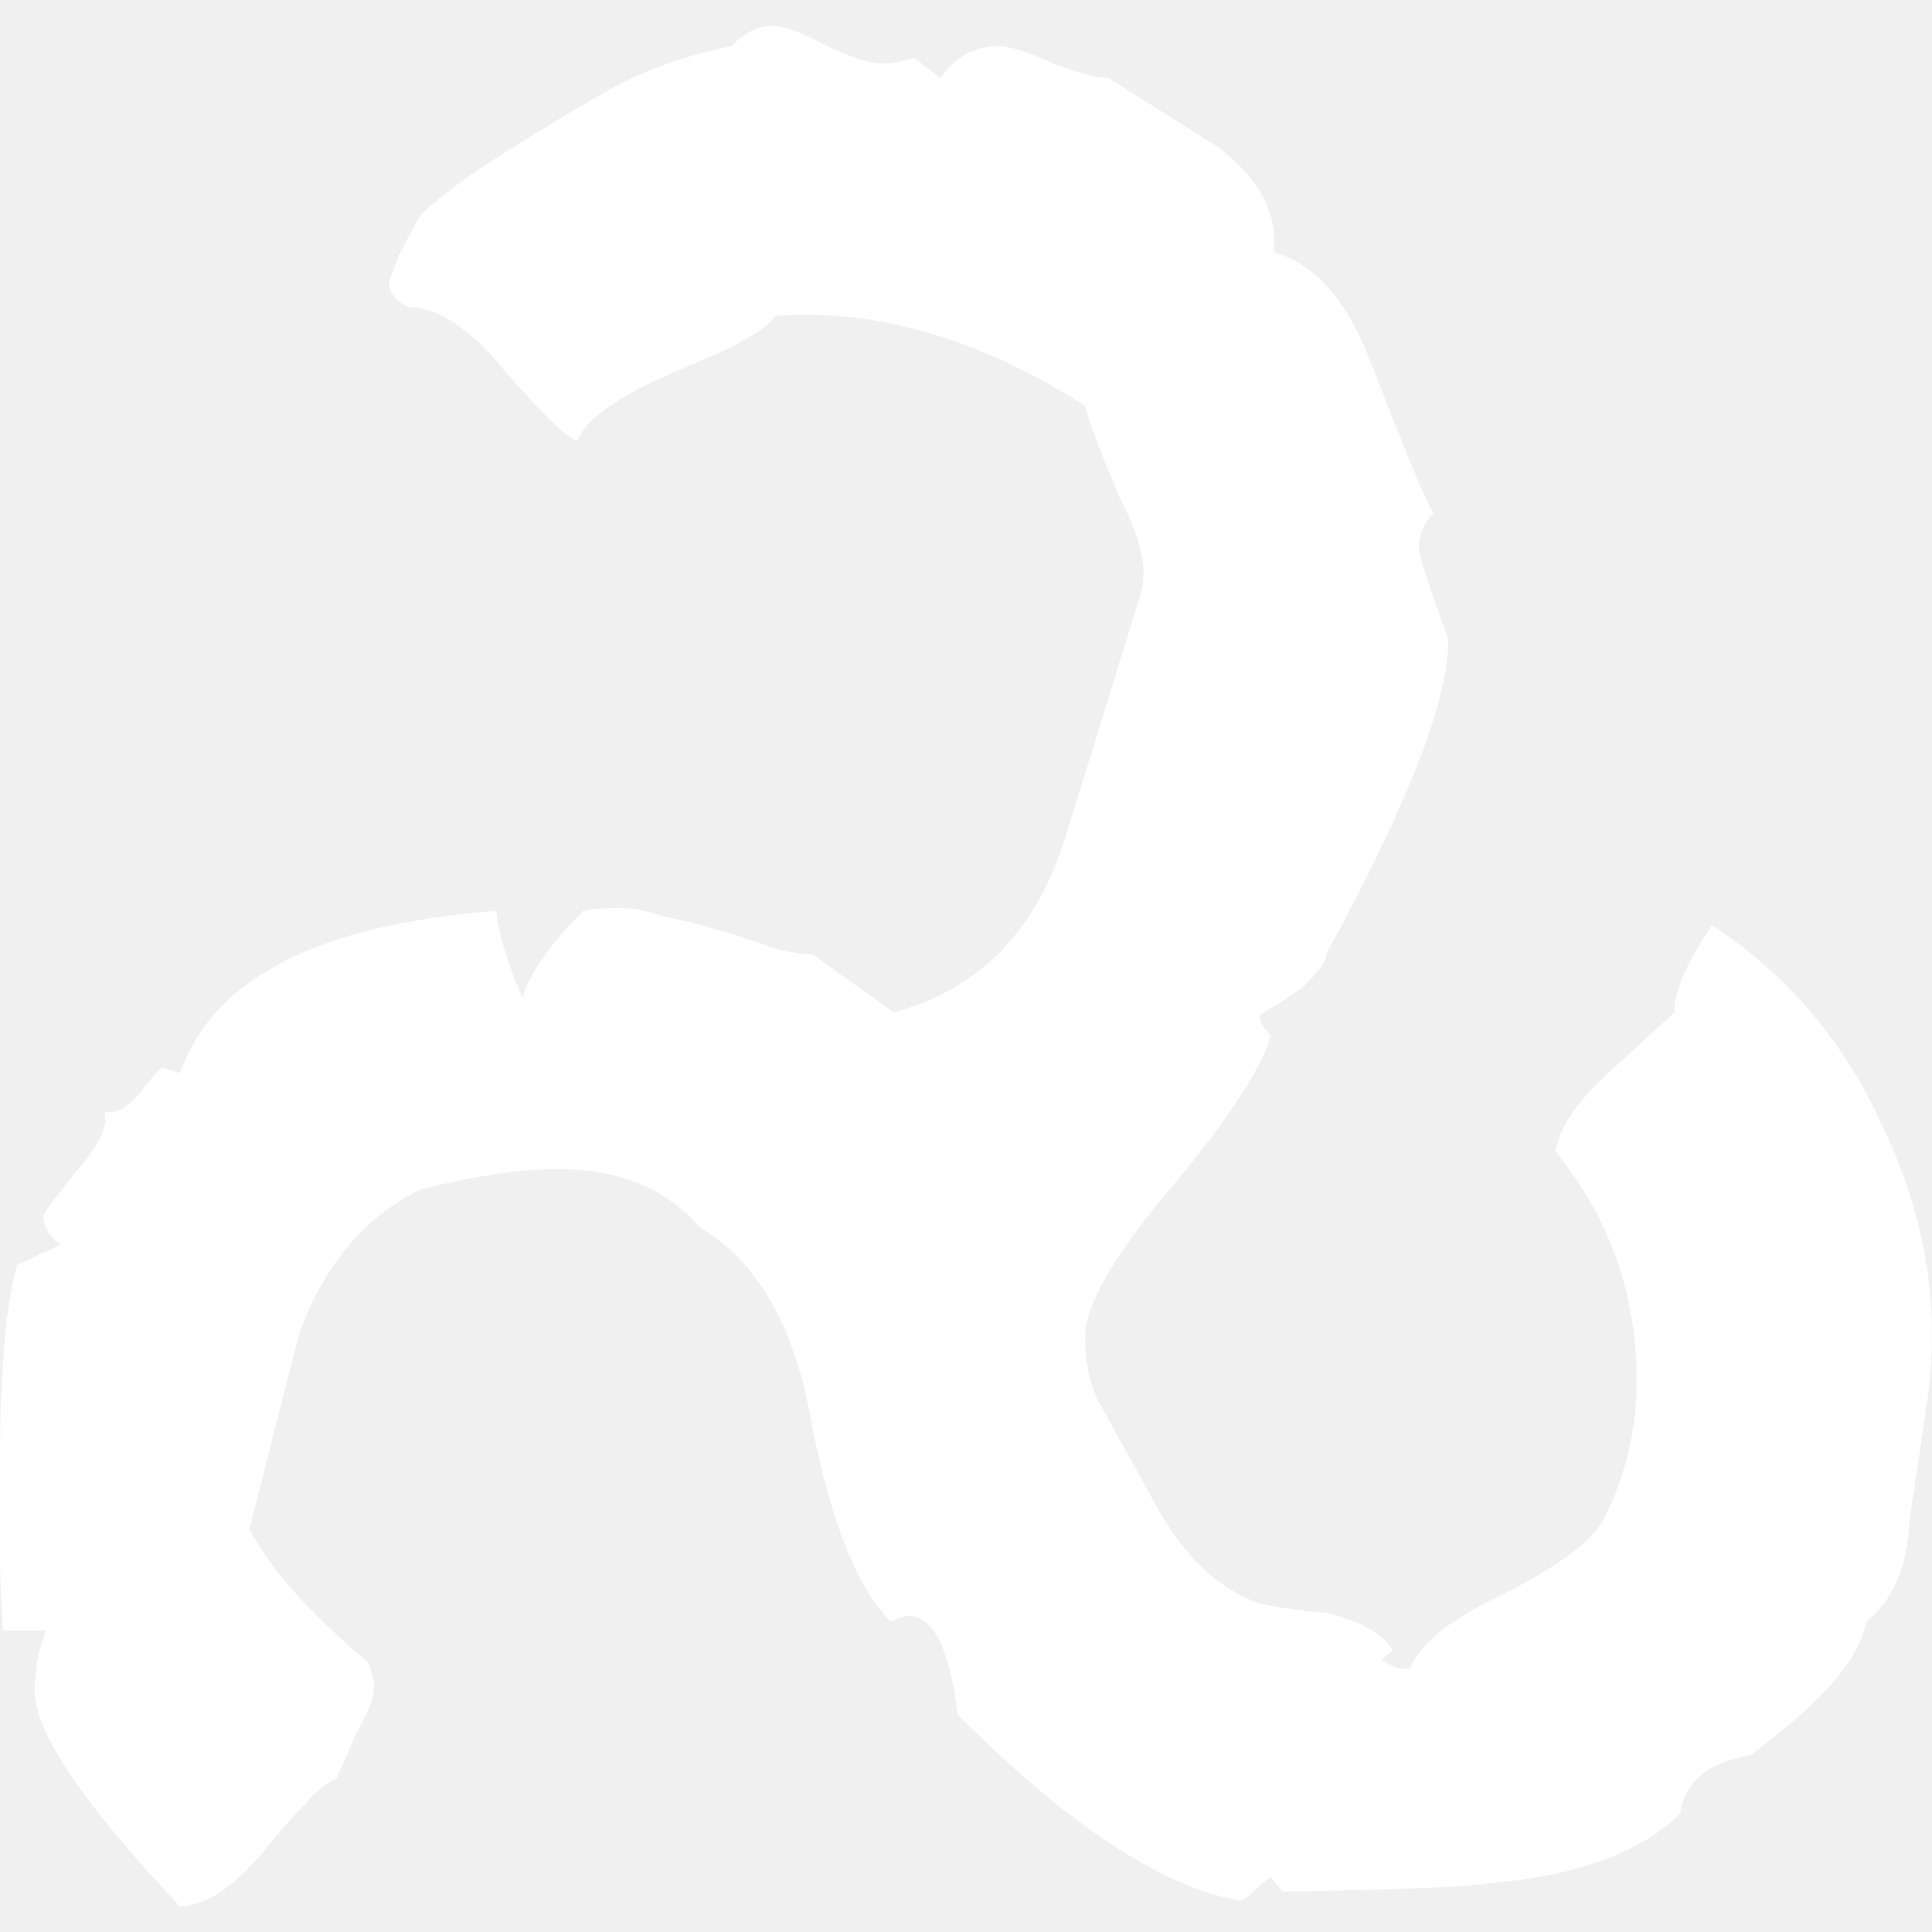
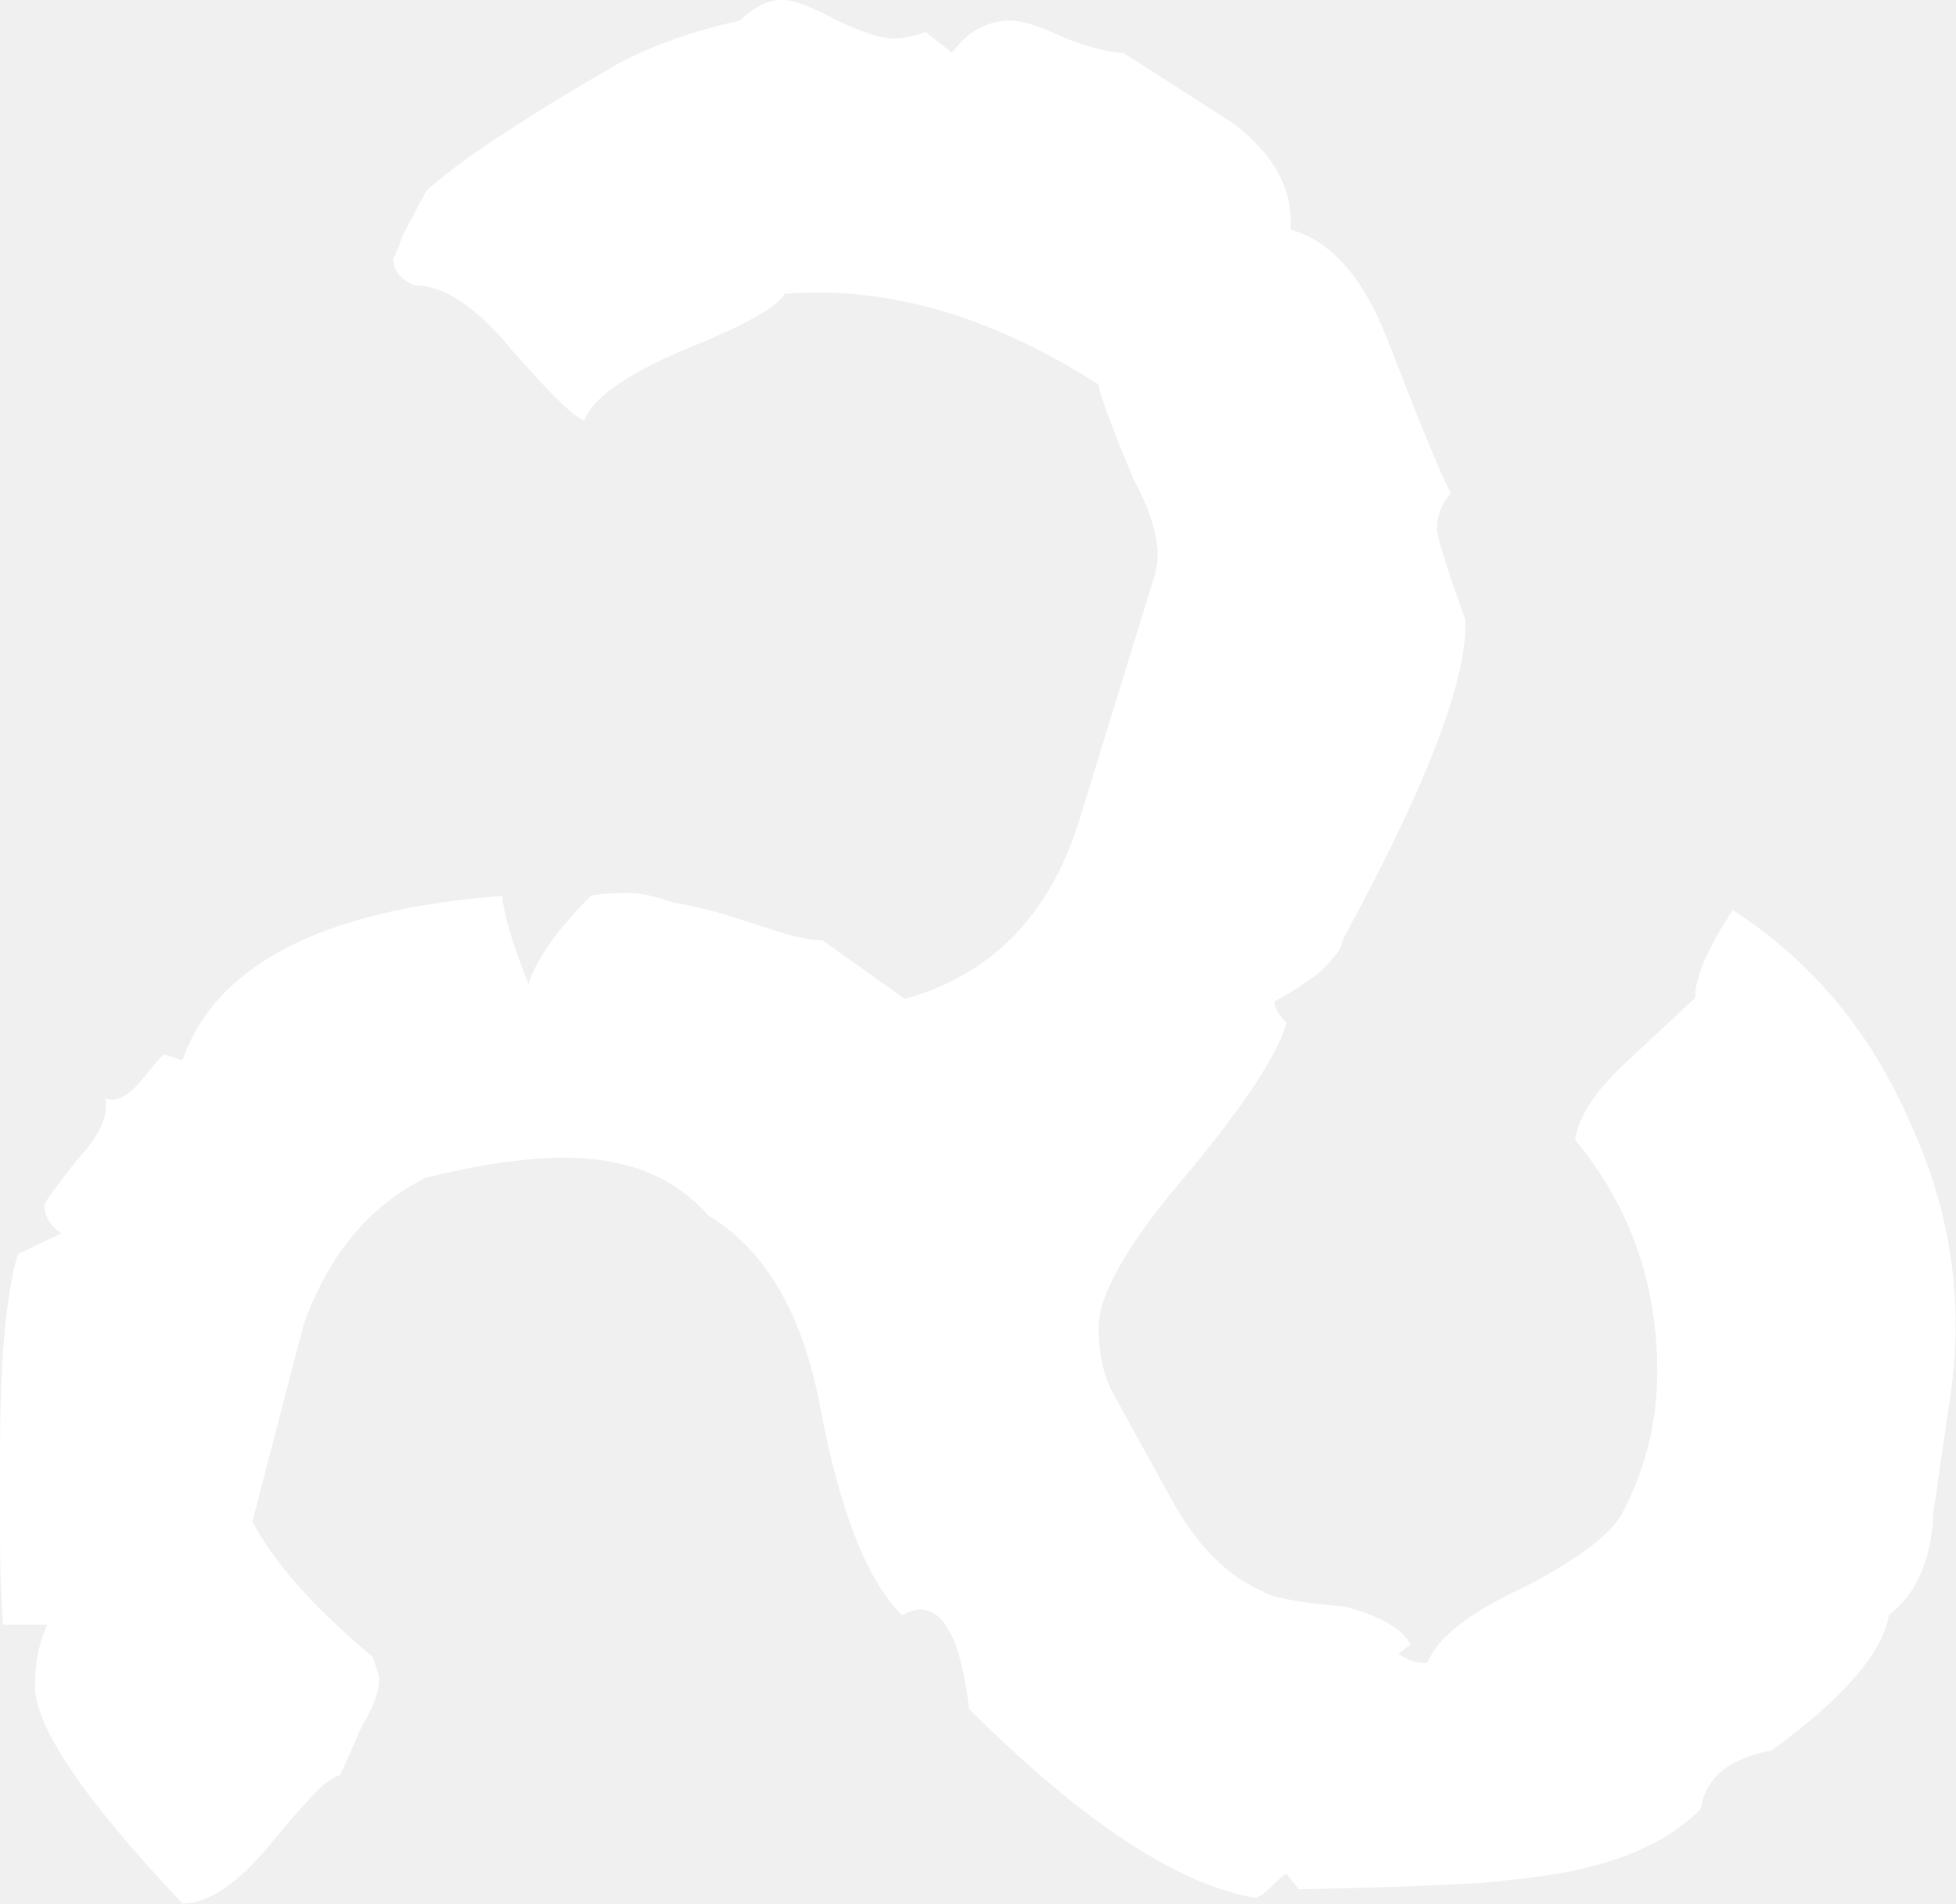
- <svg xmlns="http://www.w3.org/2000/svg" viewBox="0 0 20.139 19.602" width="32" height="32" fill="#FFFFFF">
-   <path d="M19.904 15.579q-.03.726-.453 1.058-.091.575-1.21 1.392-.666.12-.726.605-.605.605-1.967.726-.332.06-2.178.09l-.12-.15q-.03 0-.152.12-.12.121-.181.121-1.21-.211-2.935-1.936-.12-1.028-.514-1.028-.06 0-.181.06-.545-.544-.847-2.178-.273-1.421-1.15-1.936-.514-.605-1.482-.605-.575 0-1.422.212-.877.424-1.27 1.513L2.6 15.669q.333.636 1.24 1.392.061.181.061.242 0 .181-.181.484l-.212.484q-.151.06-.333.272-.181.182-.423.484-.484.575-.878.575Q.363 17.999.363 17.363q0-.363.121-.635H.03Q0 16.244 0 15.821v-.817q0-1.482.181-2.087l.454-.212q-.181-.121-.181-.303 0-.03.332-.453.363-.394.303-.636.151.06.363-.181.212-.272.242-.272l.182.06q.514-1.482 3.297-1.694.03.333.272.908.121-.394.635-.908.121-.03.393-.03.182 0 .454.09.303.061.605.152.303.09.545.181.242.061.393.061l.847.605q1.331-.363 1.785-1.815l.786-2.541q.121-.363-.212-.998-.332-.787-.363-.968-1.663-1.059-3.236-.938-.121.212-1.029.575-.907.393-1.028.726-.152-.03-.756-.726-.545-.666-.999-.666-.211-.09-.211-.272.03-.06.09-.242.091-.182.242-.454.333-.302.817-.605.514-.333 1.15-.696.544-.302 1.27-.453Q7.835 0 8.047 0q.181 0 .574.212.394.181.575.181.151 0 .333-.06L9.8.544q.242-.332.605-.332.182 0 .575.181.393.151.575.151l1.149.726q.635.484.575 1.09.635.181.998 1.119.575 1.482.665 1.603-.15.151-.15.363 0 .121.302.938.03.907-1.27 3.297 0 .09-.122.212-.09.12-.242.211-.12.091-.242.152l-.09.06q0 .09.12.212-.15.514-1.028 1.573-.908 1.059-.908 1.573 0 .363.121.635l.636 1.15q.393.695.937.937.152.091.847.152.545.15.666.393l-.121.09q.181.122.302.091.152-.393.999-.786.877-.454 1.028-.787.333-.665.333-1.421 0-1.362-.847-2.39.06-.363.514-.787l.726-.665q0-.333.393-.908 1.21.787 1.815 2.178.636 1.362.424 2.814z" />
+ <svg xmlns="http://www.w3.org/2000/svg" width="32.88" height="32" fill="#fff" viewBox="0 0 20.69 19.6">
+   <path d="M20.45 15.74q-.03.74-.47 1.08-.1.6-1.24 1.43-.68.13-.75.62-.62.63-2.02.75-.34.06-2.23.1l-.13-.16q-.03 0-.15.12-.13.13-.19.13-1.24-.22-3.02-2-.12-1.05-.52-1.05-.07 0-.19.06-.56-.56-.87-2.23-.28-1.46-1.18-2-.53-.61-1.52-.61-.6 0-1.46.21-.9.44-1.3 1.56l-.54 2.08q.34.65 1.27 1.43.07.18.07.25 0 .18-.19.5l-.22.5q-.15.05-.34.27-.18.19-.43.5-.5.59-.9.59-1.56-1.65-1.56-2.3 0-.37.13-.65H.03q-.03-.5-.03-.94v-.83Q0 13.62.19 13l.46-.22q-.18-.12-.18-.3 0-.04.34-.47.37-.4.3-.66.16.07.38-.18.22-.28.25-.28l.19.06q.53-1.52 3.38-1.74.04.34.28.93.13-.4.66-.93.12-.03.4-.03.19 0 .47.1.3.05.62.15l.56.18q.25.07.4.07l.87.62q1.37-.38 1.84-1.87l.8-2.6q.13-.38-.22-1.03-.34-.81-.37-1-1.7-1.09-3.32-.96-.13.22-1.06.59-.93.4-1.06.75-.15-.04-.77-.75-.56-.68-1.03-.68-.22-.1-.22-.28.04-.07.1-.25l.25-.47q.34-.3.84-.62.52-.34 1.18-.72.56-.3 1.3-.46.22-.22.44-.22.18 0 .59.22.4.19.59.19.15 0 .34-.07l.28.22q.25-.34.62-.34.19 0 .59.19.4.15.6.15l1.17.75q.65.5.6 1.12.64.18 1.02 1.15.59 1.52.68 1.64-.15.16-.15.38 0 .12.3.96.04.93-1.3 3.39 0 .09-.12.21-.1.13-.25.22-.13.1-.25.16l-.1.06q0 .1.13.22-.15.52-1.06 1.61-.93 1.09-.93 1.62 0 .37.13.65l.65 1.18q.4.72.96.96.16.1.87.16.56.15.69.4l-.13.1q.19.12.31.09.16-.4 1.03-.8.9-.47 1.05-.82.35-.68.35-1.46 0-1.4-.87-2.45.06-.37.52-.8l.75-.7q0-.33.4-.93 1.25.81 1.87 2.24.65 1.4.43 2.9z" />
</svg>
